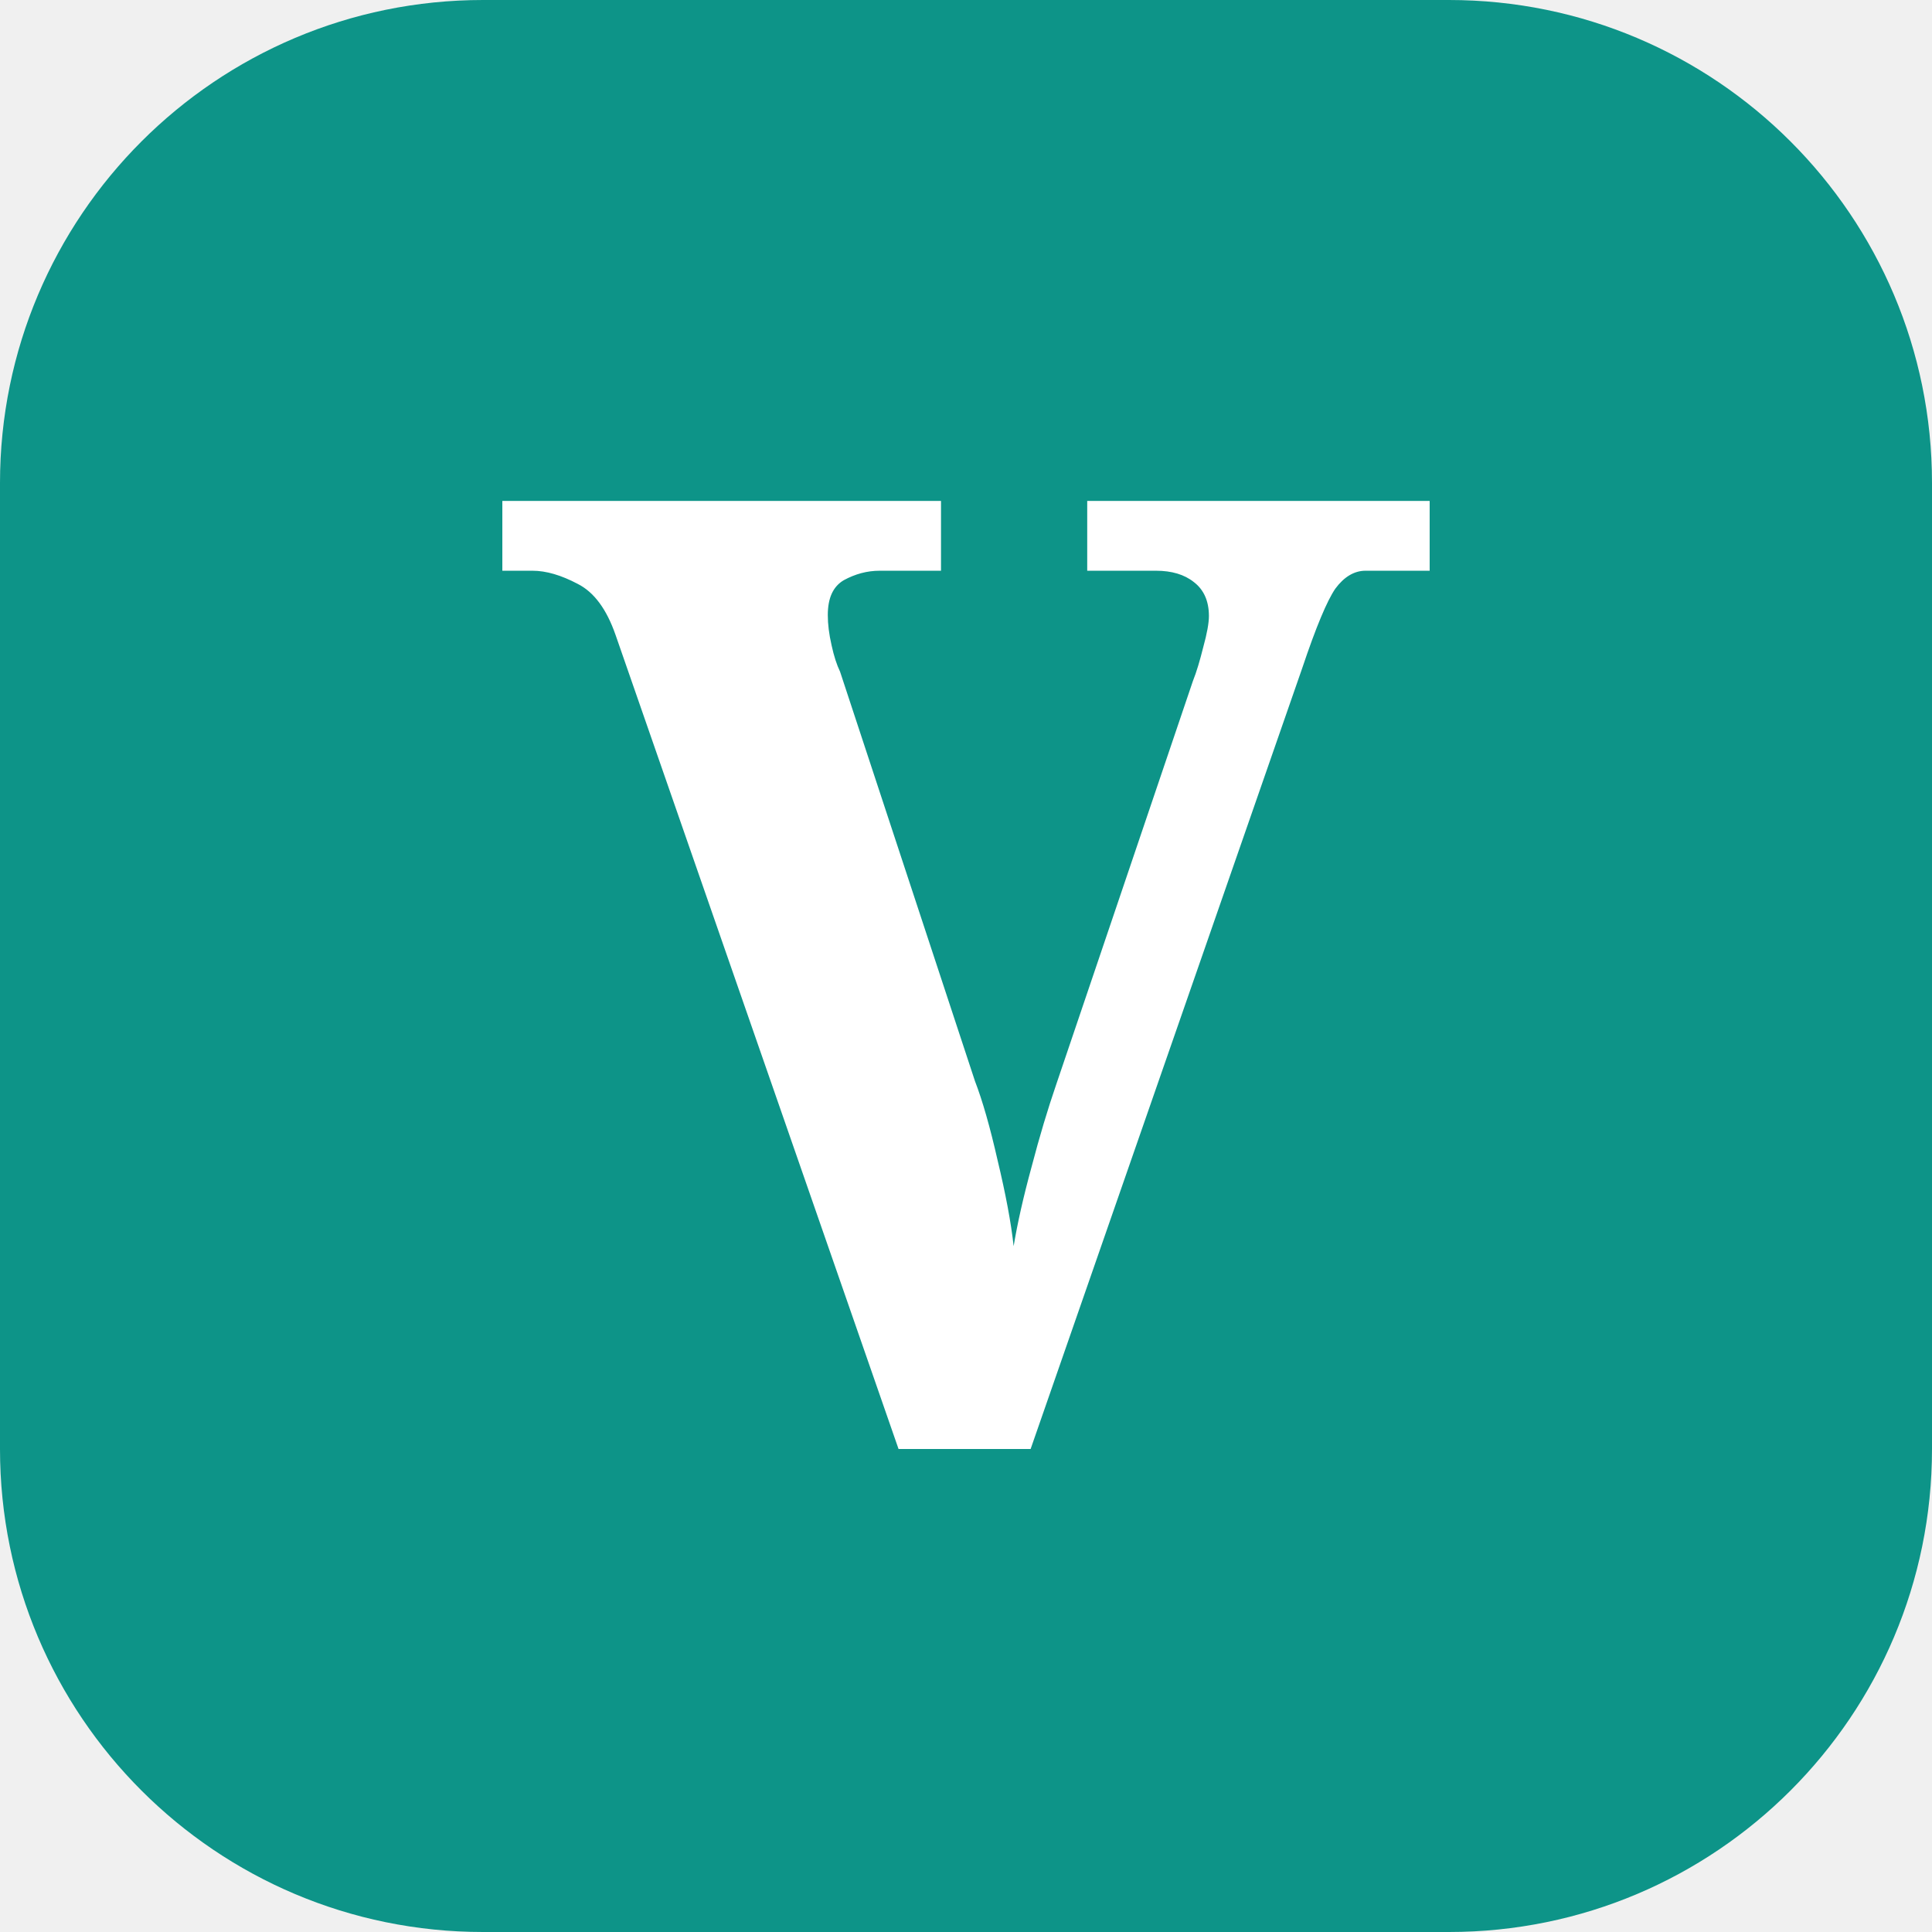
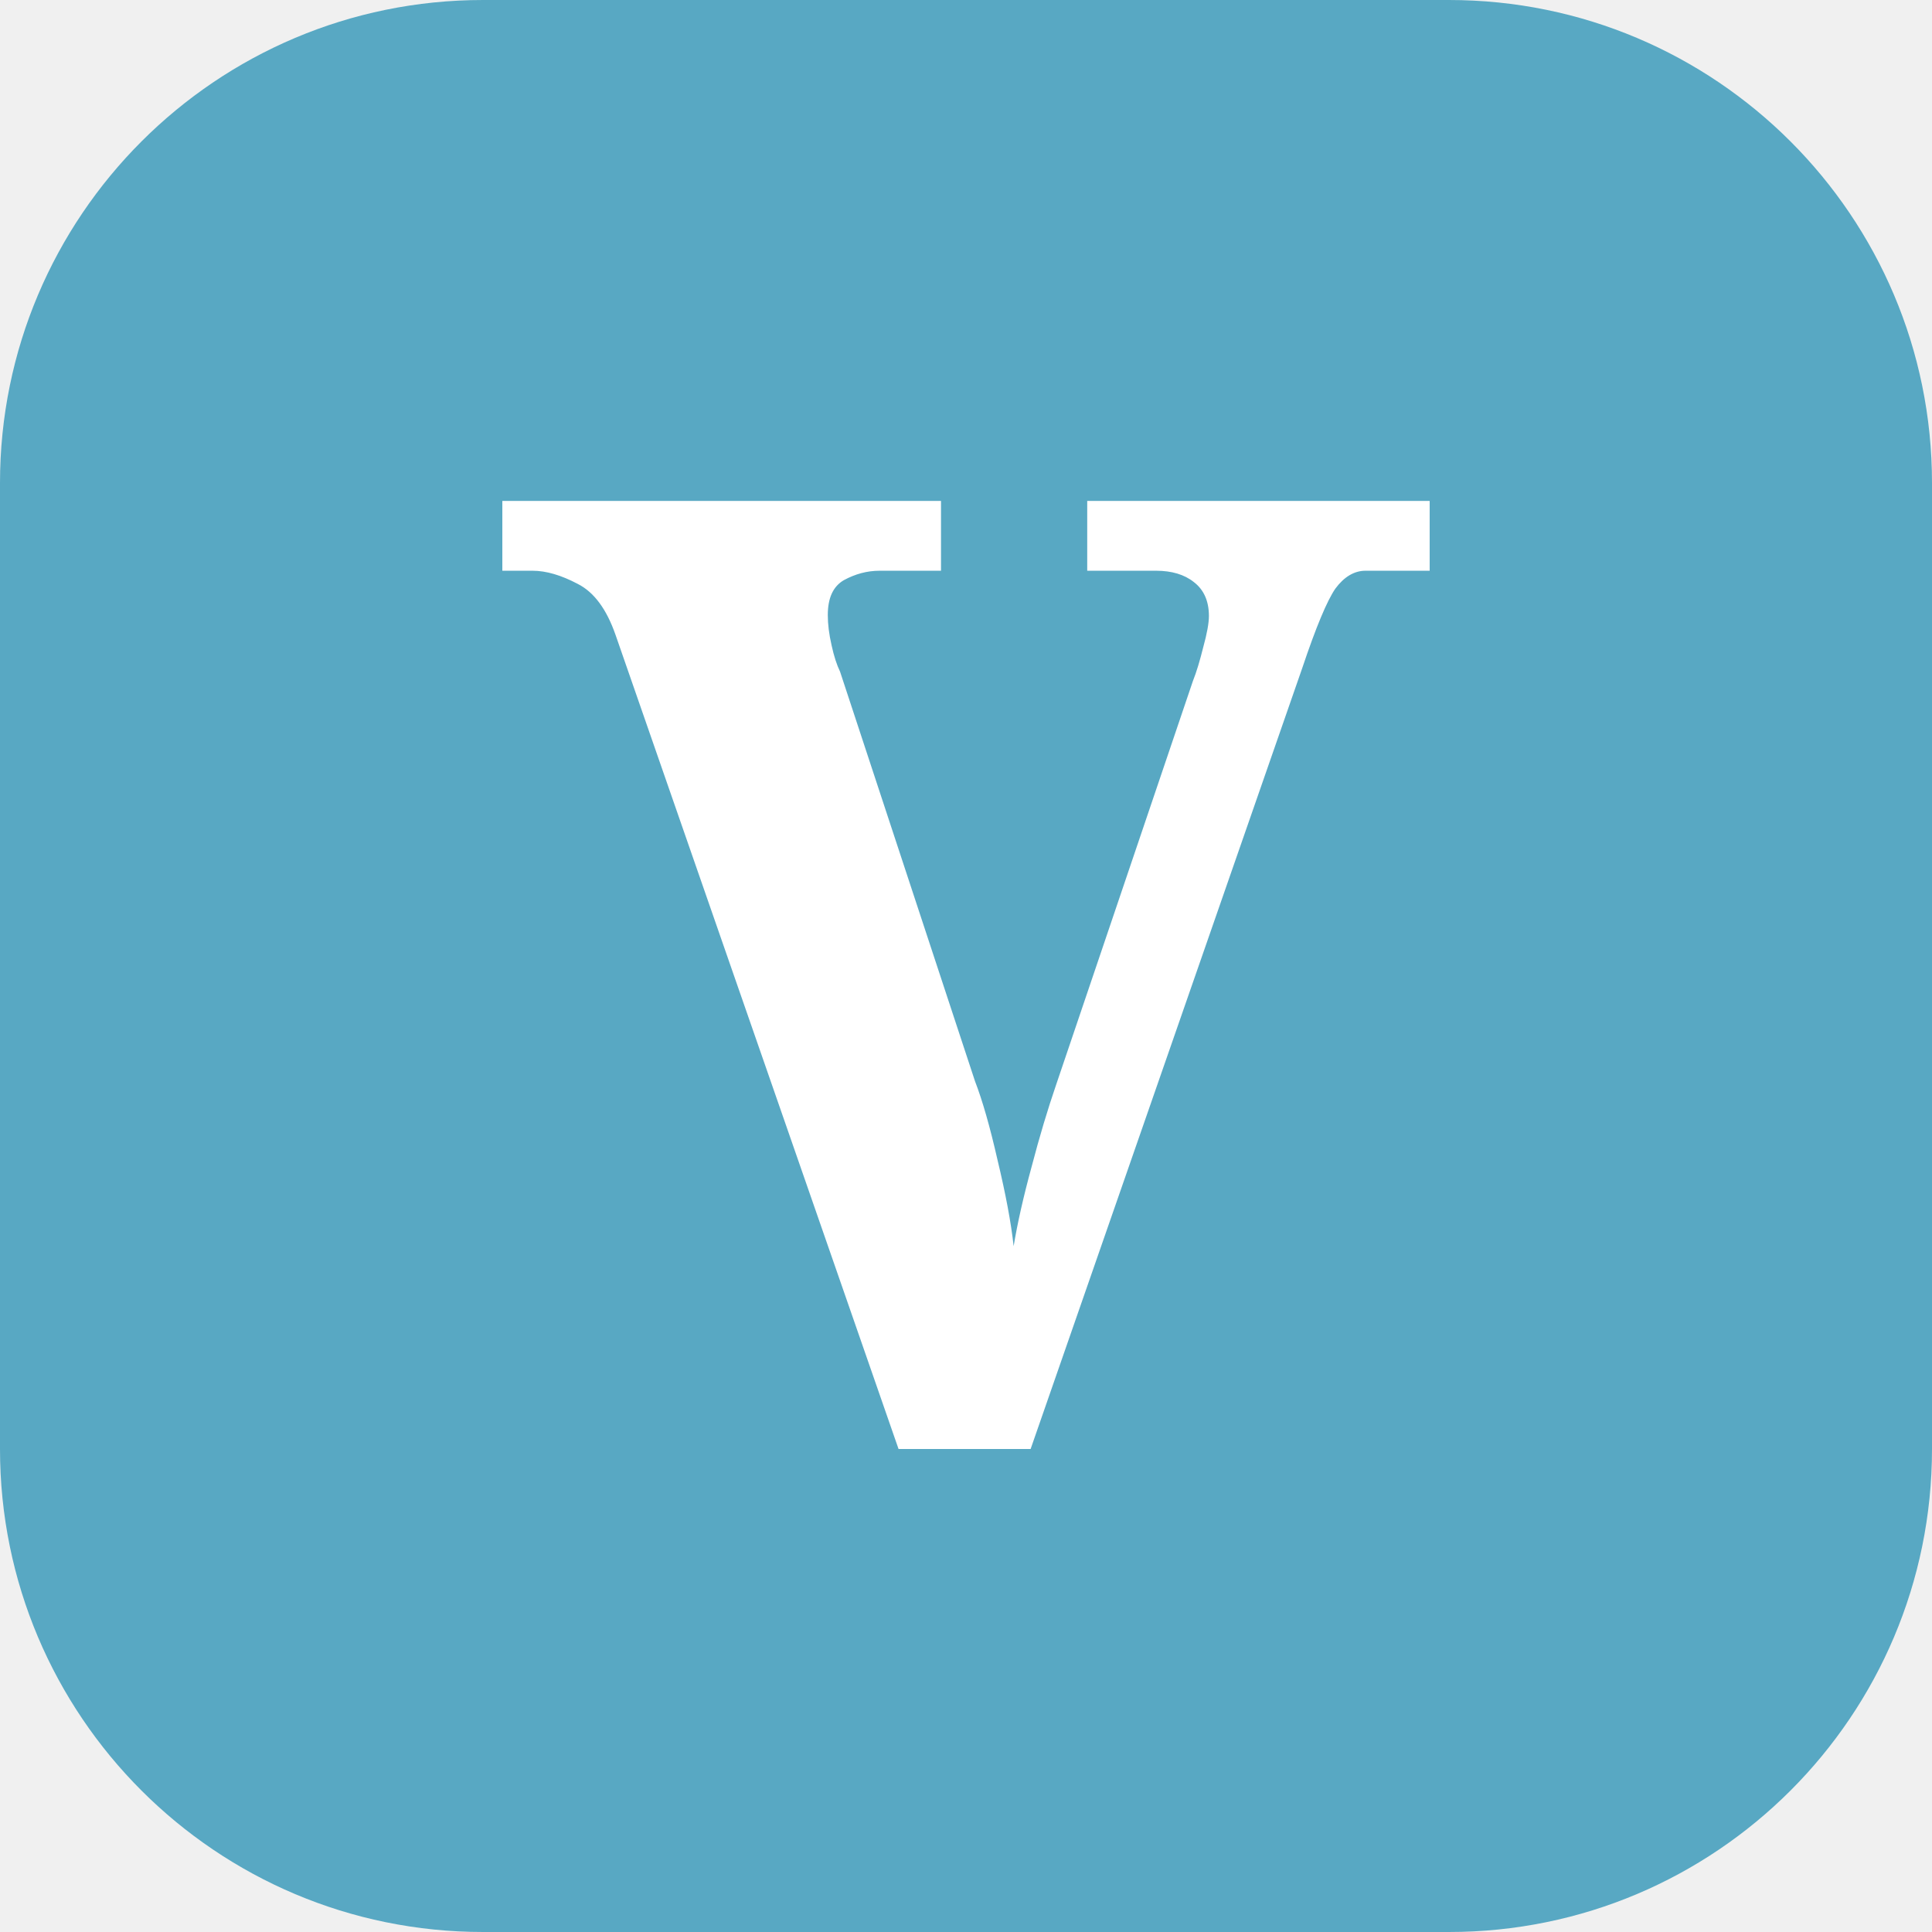
<svg xmlns="http://www.w3.org/2000/svg" viewBox="0 0 32 32">
-   <rect width="32" height="32" rx="8" fill="#0d9488" />
+   <rect width="32" height="32" rx="8" fill="#58a8c3" />
  <text x="16" y="24" text-anchor="middle" font-family="Georgia, serif" font-size="22" font-weight="bold" fill="white">V</text>
</svg>
